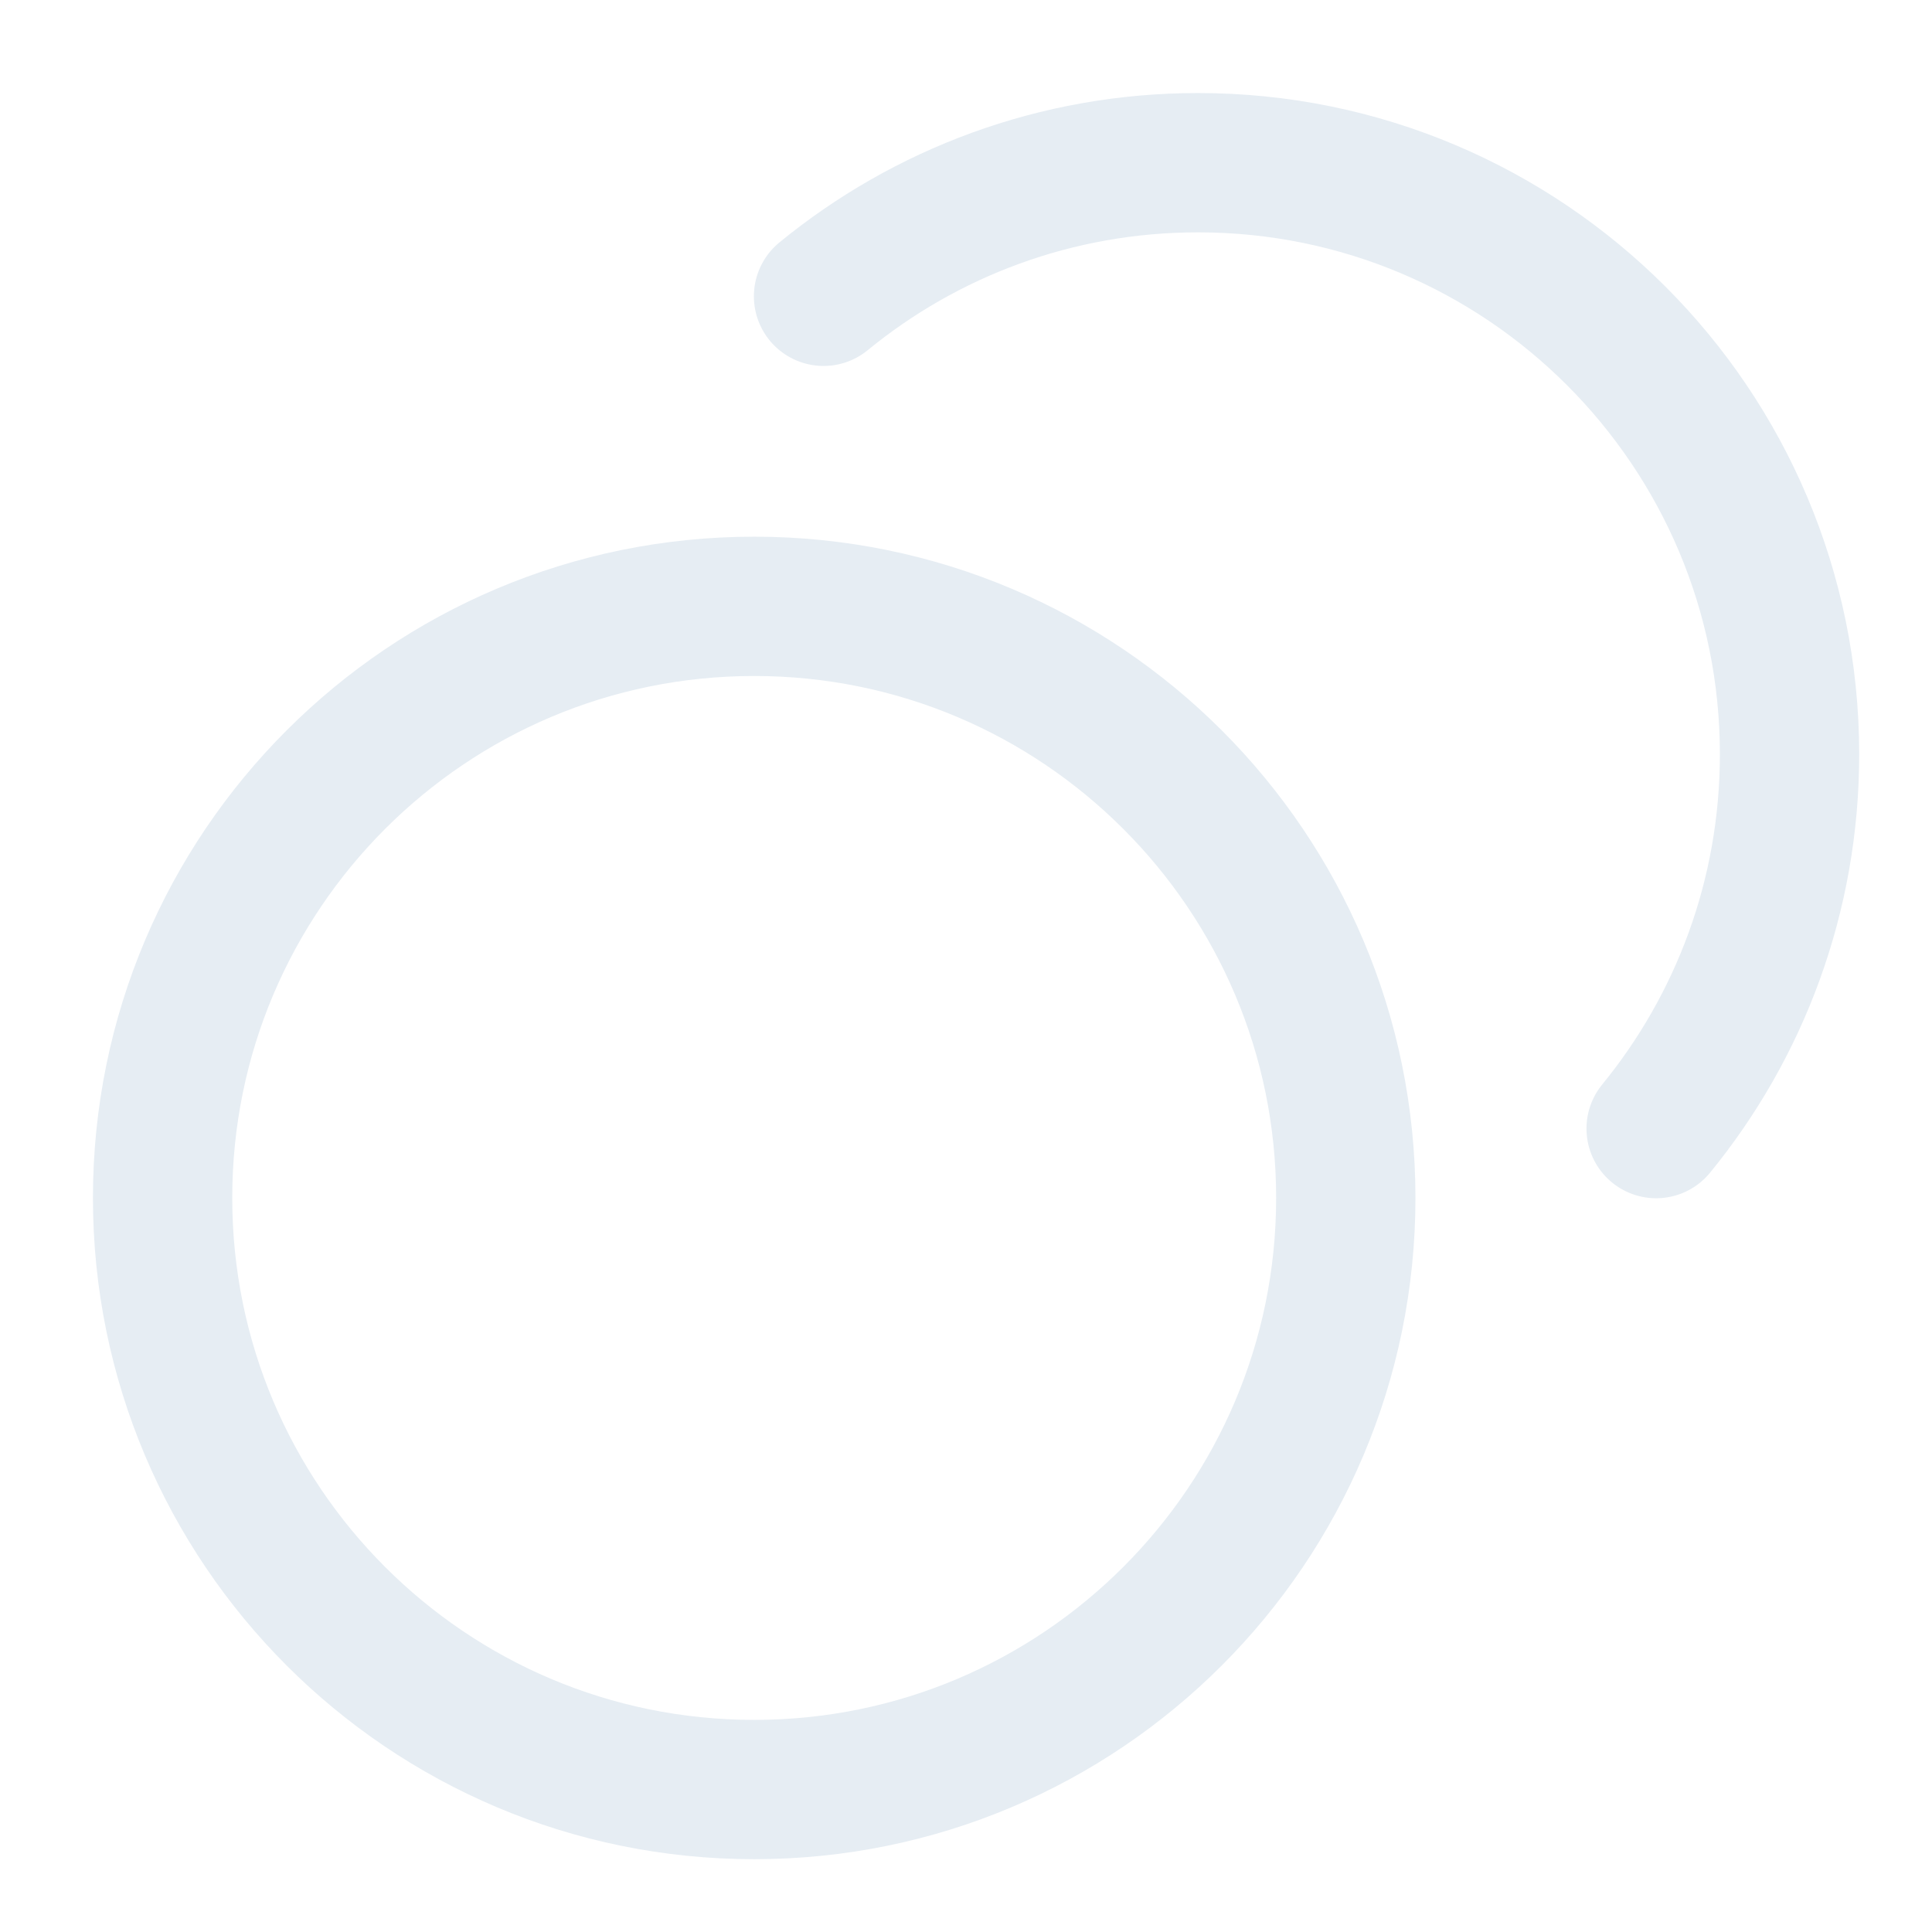
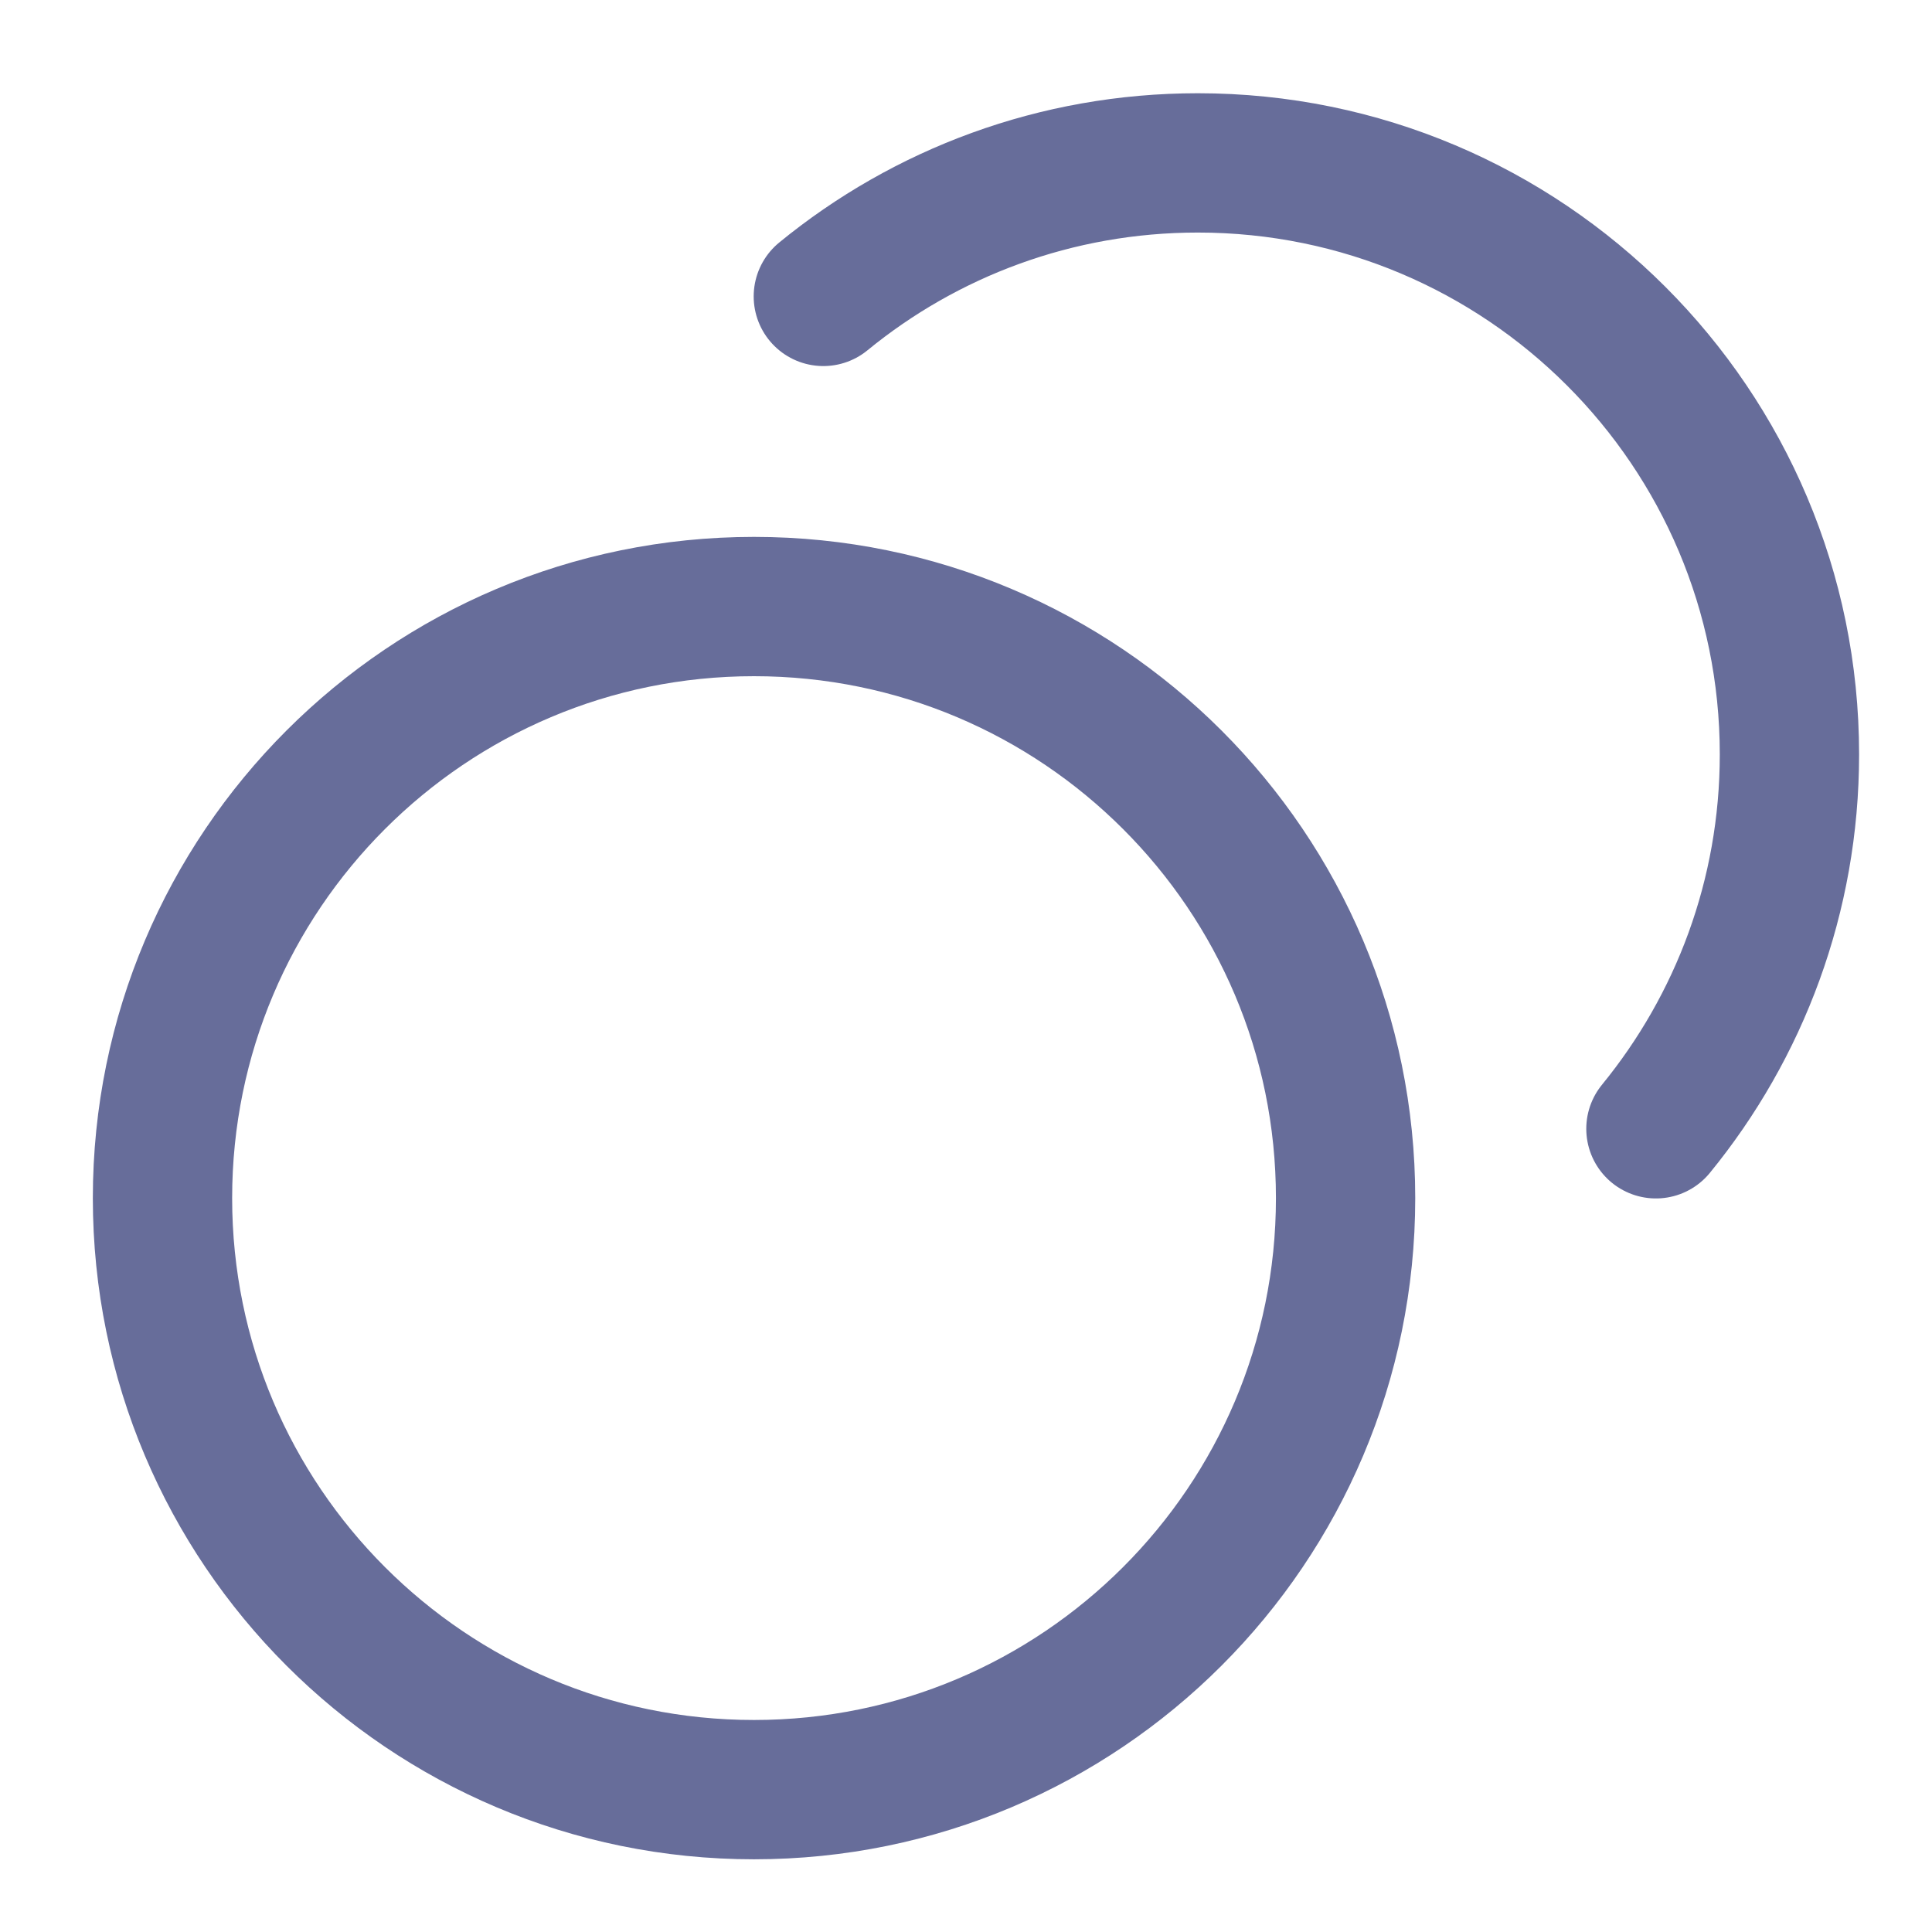
<svg xmlns="http://www.w3.org/2000/svg" width="19" height="19" viewBox="0 0 19 19" fill="none">
-   <path d="M8.099 2.914C9.102 2.093 10.384 1.6 11.782 1.6C14.995 1.6 17.599 4.205 17.599 7.418C17.599 8.814 17.107 10.096 16.287 11.099M13.235 11.781C13.235 14.994 10.63 17.599 7.417 17.599C4.204 17.599 1.599 14.994 1.599 11.781C1.599 8.568 4.204 5.963 7.417 5.963C10.63 5.963 13.235 8.568 13.235 11.781Z" stroke="#E6EDF3" stroke-width="1.37" stroke-linecap="round" stroke-linejoin="round" />
+   <path d="M8.097 2.915C9.1 2.094 10.383 1.602 11.78 1.602C14.993 1.602 17.598 4.206 17.598 7.419C17.598 8.816 17.105 10.098 16.285 11.101M13.233 11.783C13.233 14.995 10.628 17.6 7.415 17.6C4.202 17.6 1.598 14.995 1.598 11.783C1.598 8.569 4.202 5.965 7.415 5.965C10.628 5.965 13.233 8.569 13.233 11.783Z" stroke="#676D9A" stroke-width="1.37" stroke-linecap="round" stroke-linejoin="round" />
</svg>
